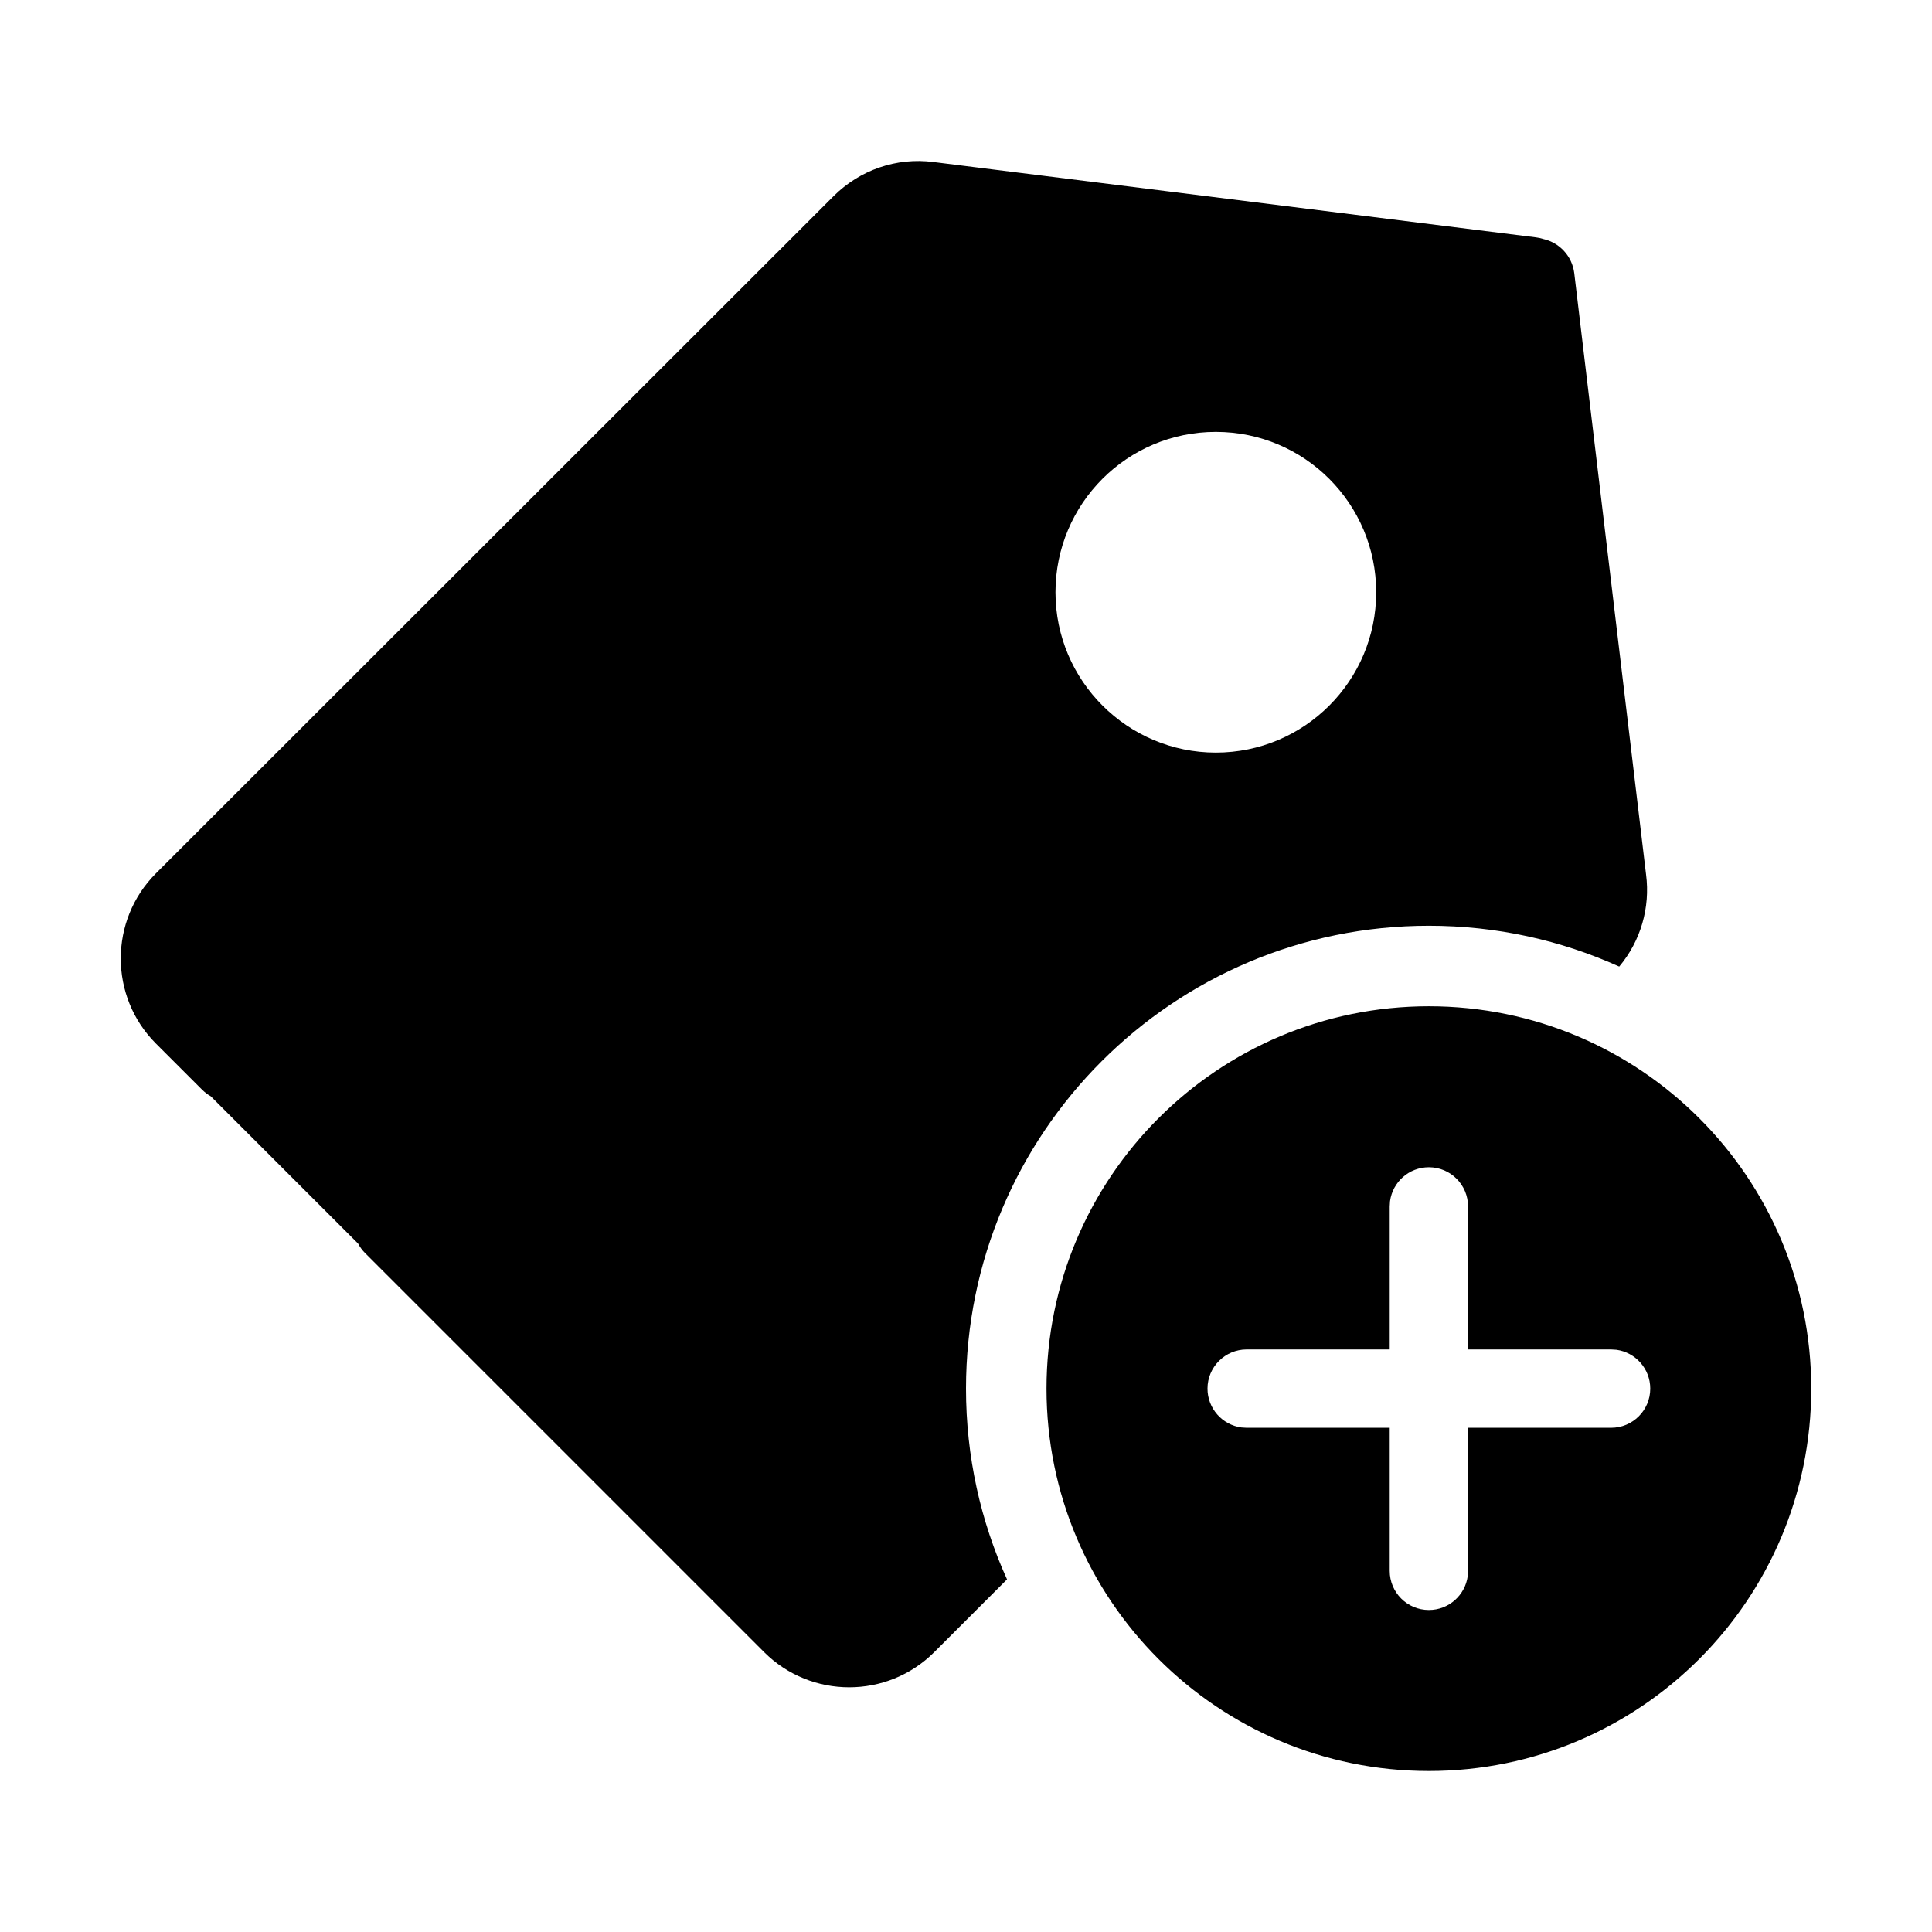
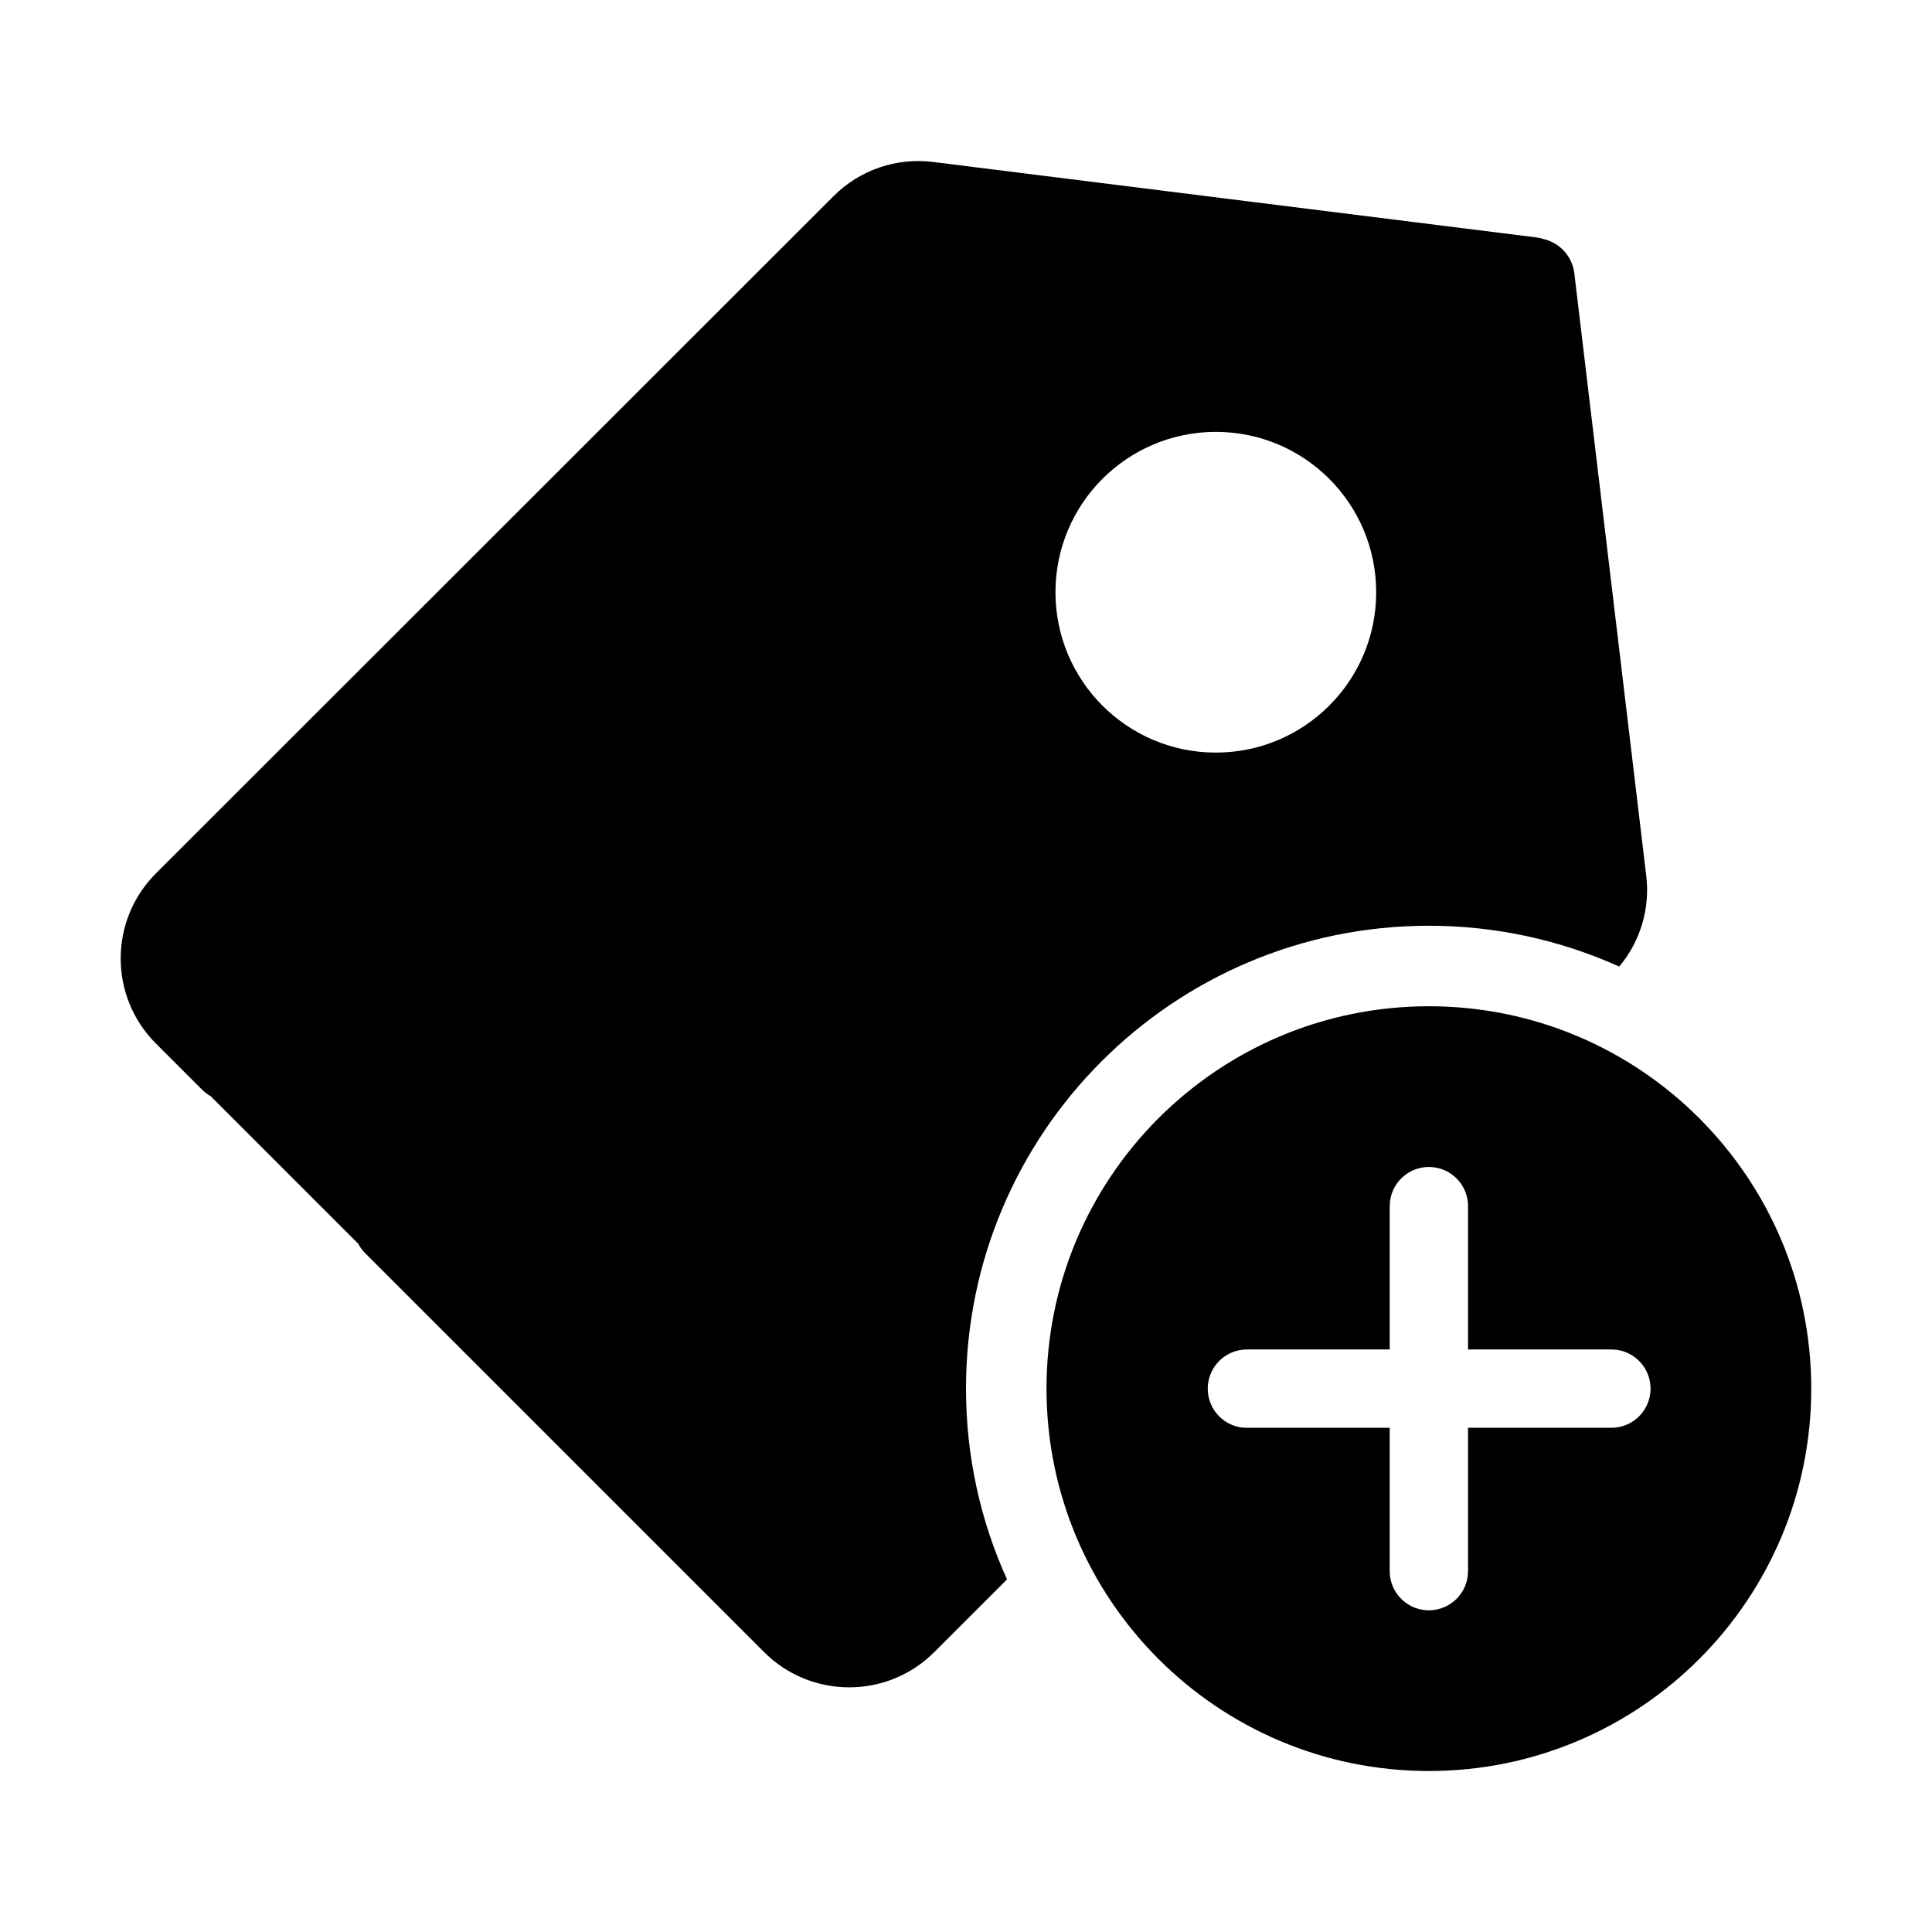
- <svg xmlns="http://www.w3.org/2000/svg" width="48" height="48" viewBox="0 0 48 48">
-   <path id="icon" fill-rule="evenodd" clip-rule="evenodd" d="M20.707 4.876C21.36 4.223 22.273 3.905 23.191 4.025L38.159 5.897C38.222 5.905 38.282 5.918 38.34 5.937C38.739 6.025 39.058 6.356 39.112 6.786L40.896 21.729C41.003 22.549 40.761 23.382 40.229 24.014C38.787 23.363 37.186 23 35.5 23C29.149 23 24 28.149 24 34.5C24 36.19 24.364 37.794 25.019 39.239L23.212 41.046C22.046 42.212 20.15 42.212 18.984 41.046L9.074 31.136C9.001 31.064 8.943 30.983 8.897 30.897L5.237 27.237C5.159 27.193 5.086 27.138 5.02 27.072L3.874 25.927C2.709 24.761 2.709 22.865 3.874 21.699L20.707 4.876ZM30.207 18.698C32.408 18.698 34.191 16.915 34.191 14.714C34.191 12.513 32.408 10.73 30.207 10.73C28.006 10.73 26.223 12.513 26.223 14.714C26.223 16.915 28.016 18.698 30.207 18.698ZM45 34.5C45 29.253 40.747 25 35.5 25C30.253 25 26 29.253 26 34.5C26 39.747 30.253 44 35.5 44C40.747 44 45 39.747 45 34.5ZM36.473 29.973C36.473 29.436 36.038 29 35.5 29C35.007 29 34.6 29.366 34.535 29.842L34.527 29.973V33.527H30.973C30.436 33.527 30 33.963 30 34.5C30 34.993 30.366 35.4 30.841 35.465L30.973 35.473H34.527V39.027C34.527 39.564 34.962 40 35.5 40C35.993 40 36.4 39.634 36.465 39.159L36.473 39.027V35.473H40.027C40.564 35.473 41 35.038 41 34.5C41 34.007 40.634 33.6 40.159 33.535L40.027 33.527H36.473V29.973Z" fill="currentColor" />
+ <svg xmlns="http://www.w3.org/2000/svg" width="48" height="48">
+   <path id="icon" fill="currentColor" fill-rule="evenodd" d="M20.707 4.876a2.97 2.97 0 0 1 2.484-.851L38.16 5.897q.094.012.18.04c.4.088.72.42.773.849l1.784 14.943a2.96 2.96 0 0 1-.667 2.285A11.5 11.5 0 0 0 35.5 23C29.149 23 24 28.149 24 34.5c0 1.69.364 3.294 1.019 4.74l-1.807 1.806a2.99 2.99 0 0 1-4.228 0l-9.91-9.91a1 1 0 0 1-.177-.239l-3.66-3.66a1 1 0 0 1-.217-.165l-1.146-1.145a2.99 2.99 0 0 1 0-4.228zm9.5 13.822a3.983 3.983 0 0 0 3.984-3.984 3.983 3.983 0 0 0-3.984-3.984 3.983 3.983 0 1 0 0 7.968M45 34.5a9.5 9.5 0 1 0-19 0 9.5 9.5 0 0 0 19 0m-8.527-4.527a.973.973 0 0 0-1.938-.131l-.008.131v3.554h-3.554a.974.974 0 0 0-.132 1.938l.132.008h3.554v3.554a.973.973 0 0 0 1.938.132l.008-.132v-3.554h3.554a.973.973 0 0 0 .132-1.938l-.132-.008h-3.554z" clip-rule="evenodd" />
</svg>
